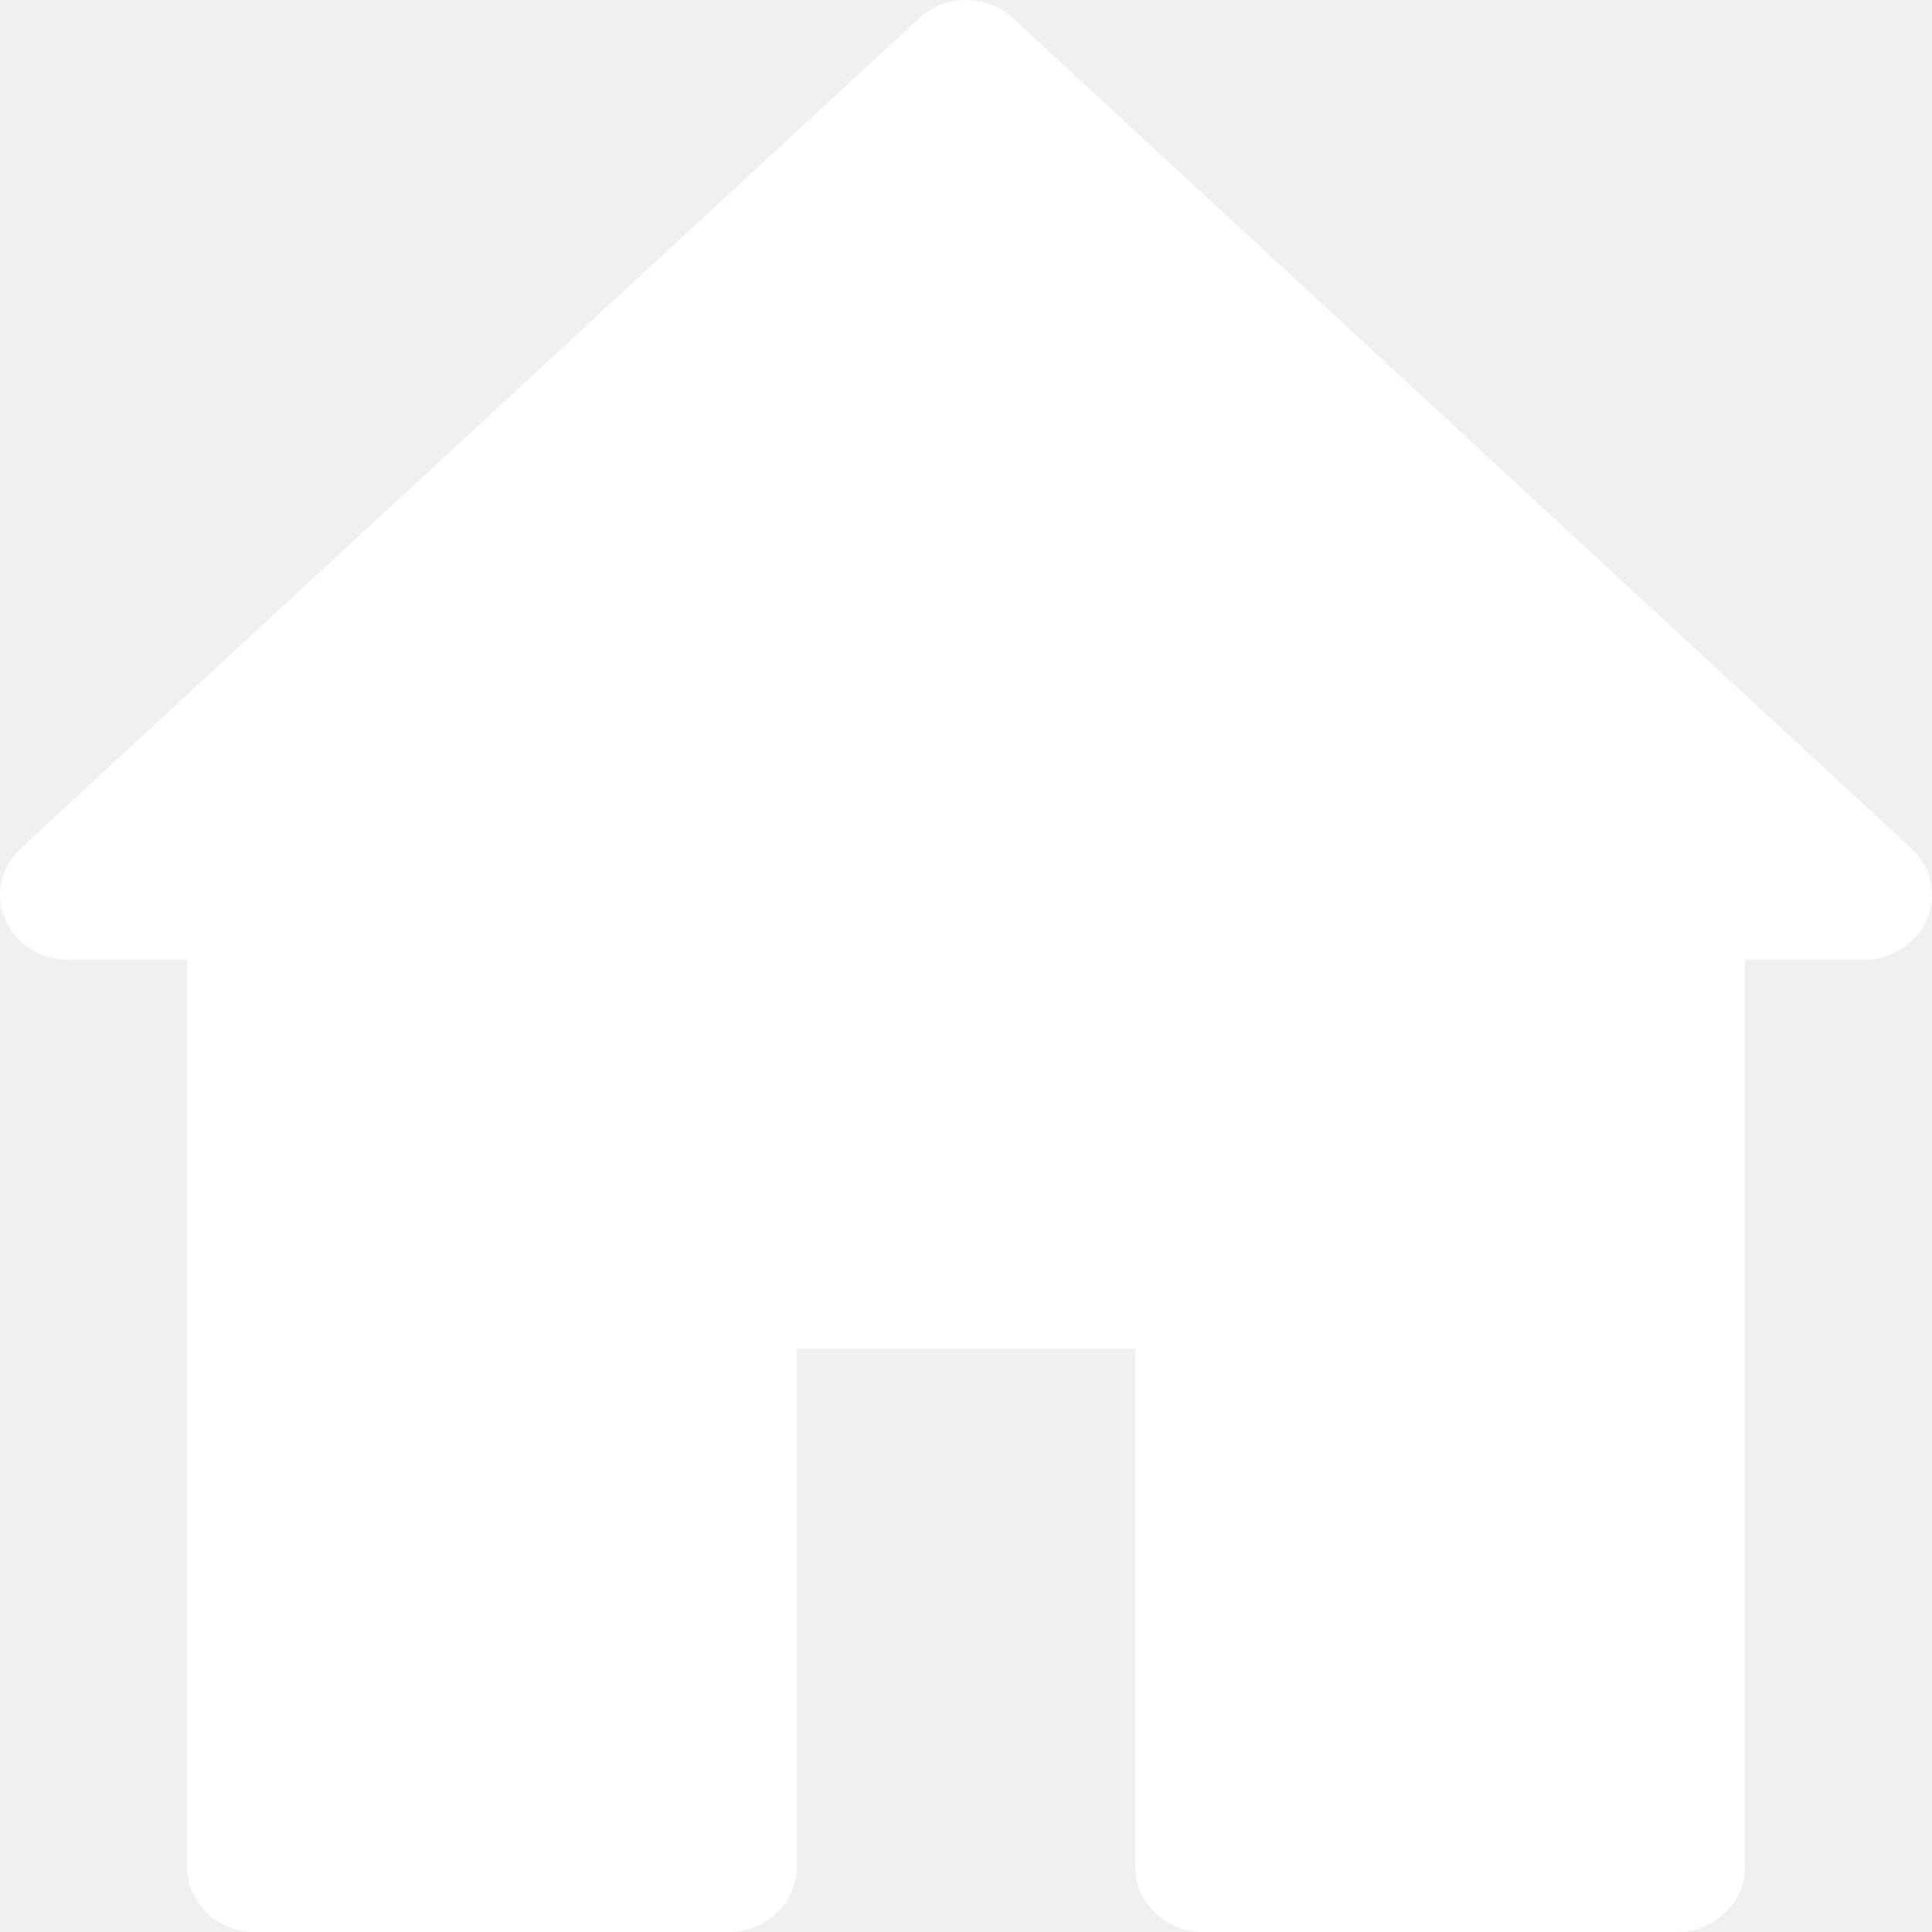
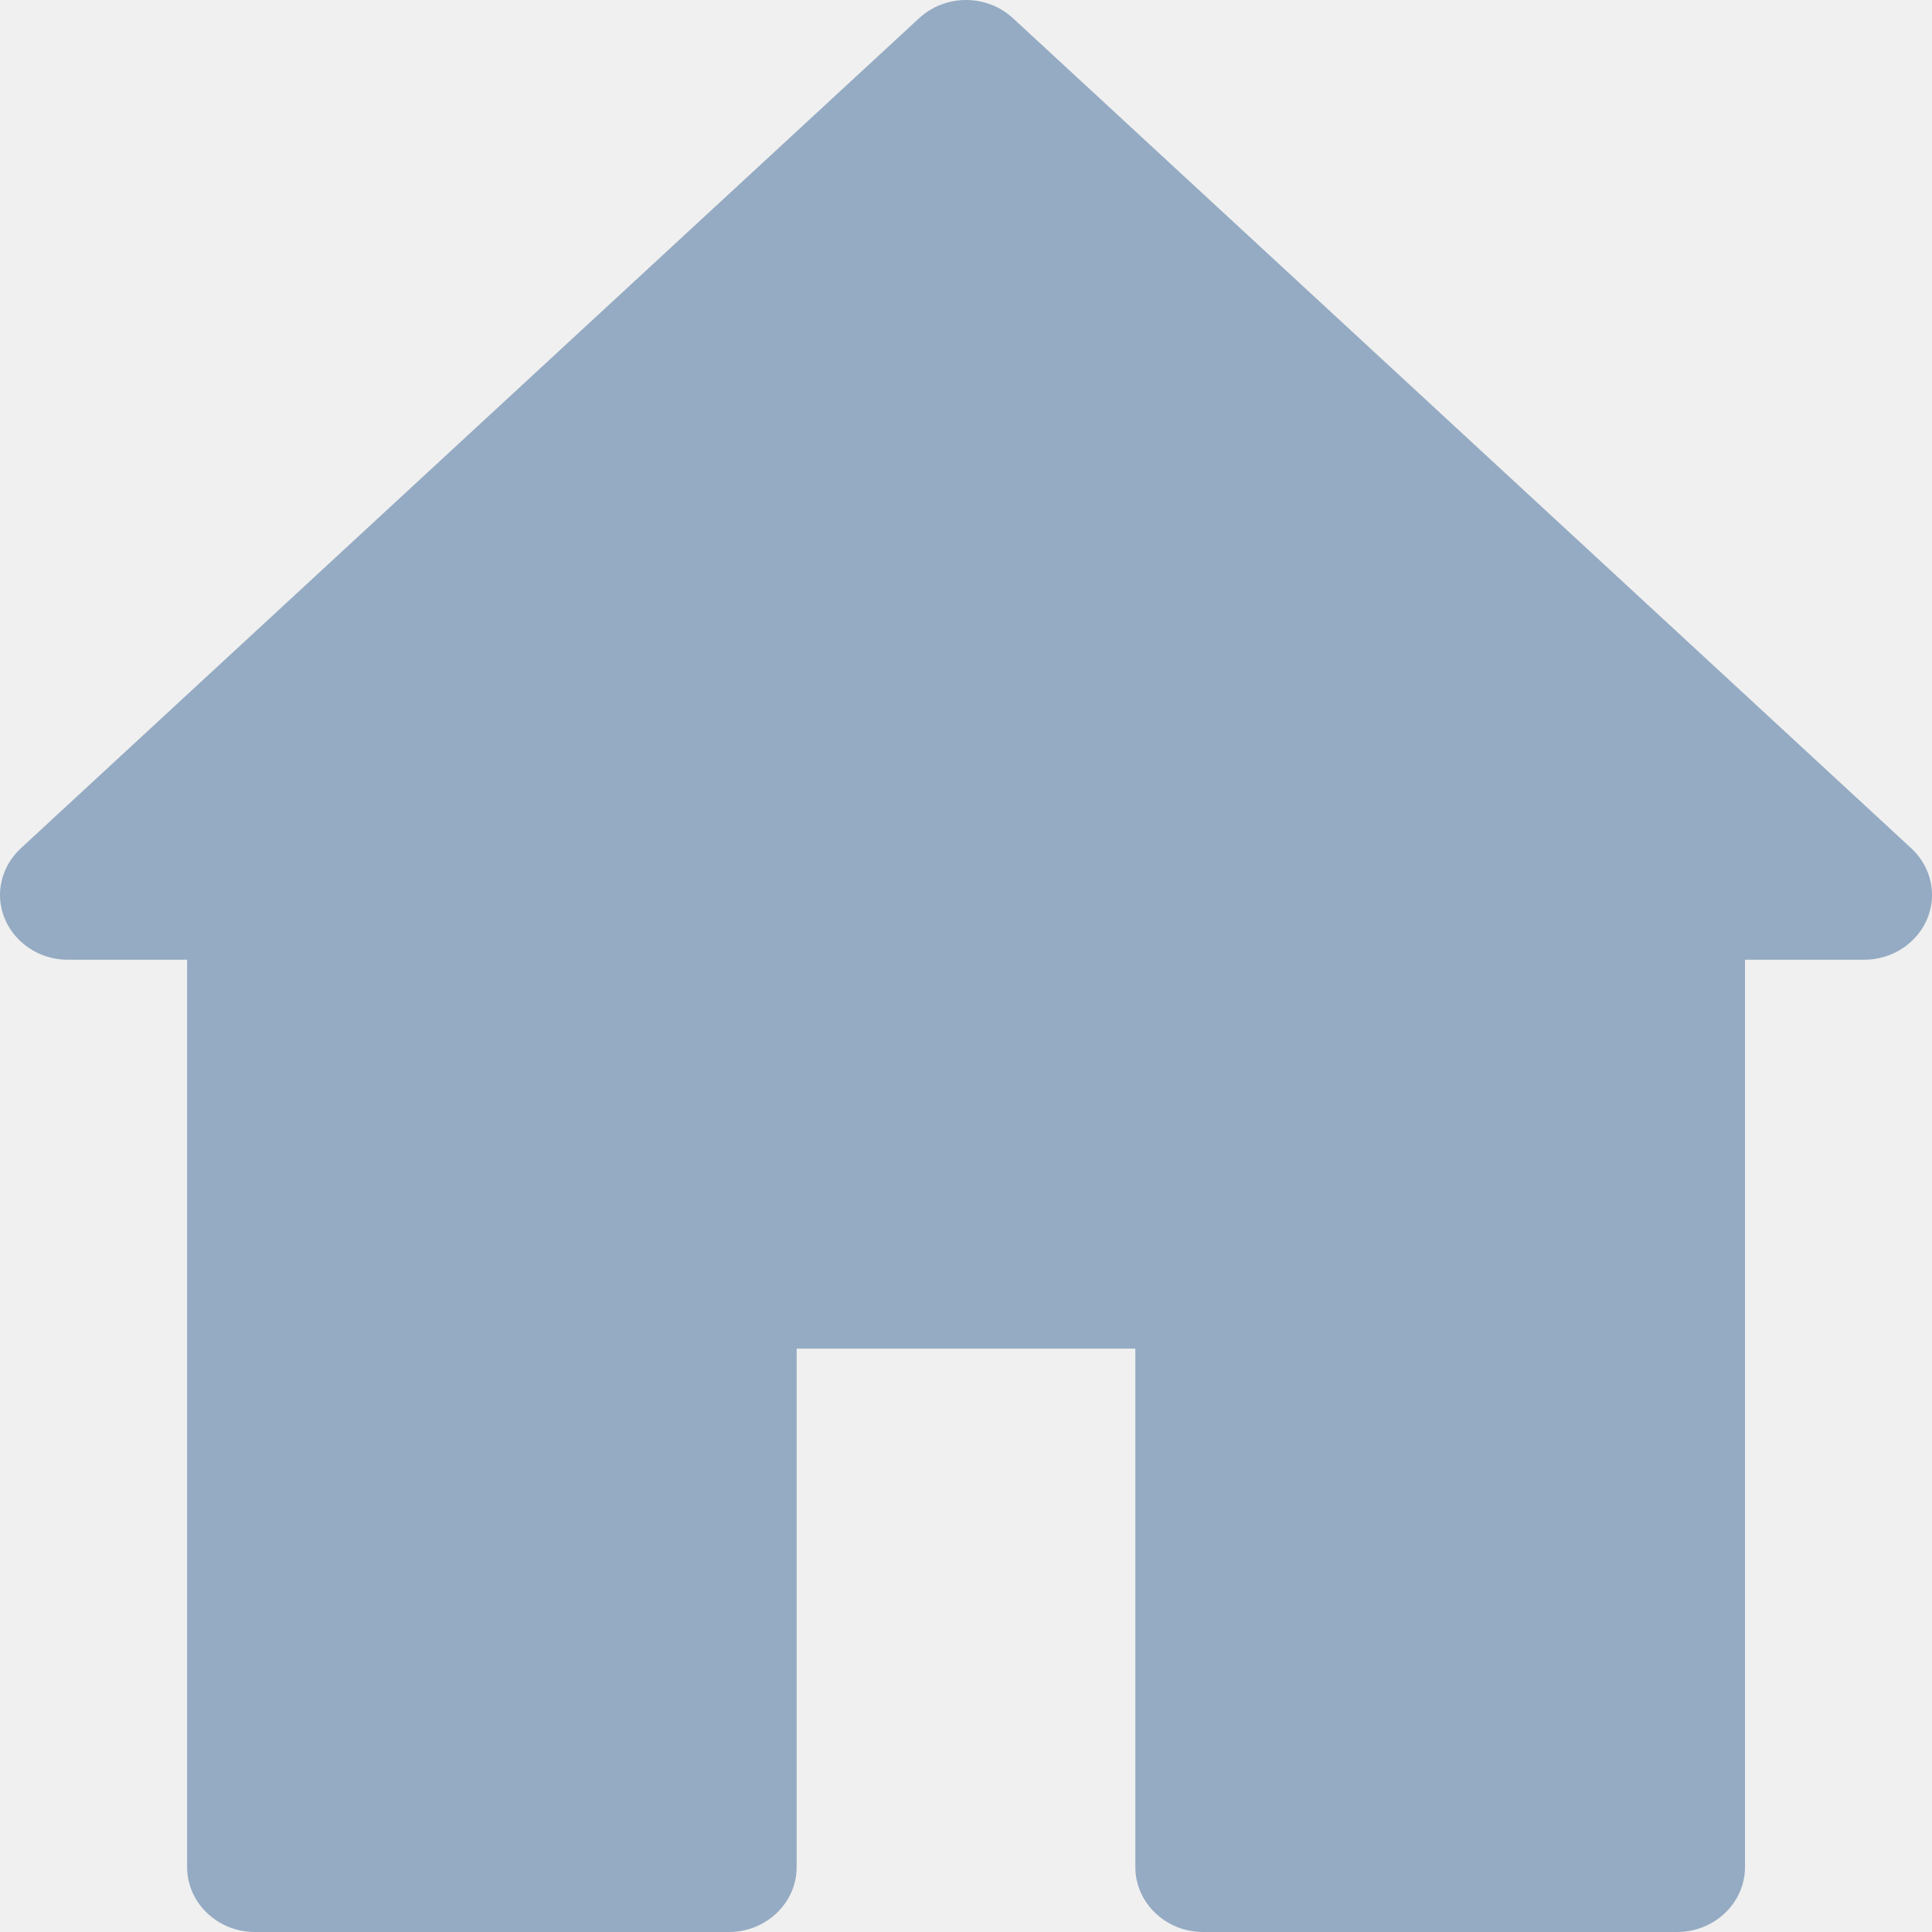
<svg xmlns="http://www.w3.org/2000/svg" width="20" height="20" viewBox="0 0 20 20" fill="none">
-   <path d="M19.803 9.729C19.672 9.86 19.488 9.935 19.299 9.935H18.064V19.329C18.064 19.698 17.748 20 17.362 20H12.454C12.069 20 11.753 19.698 11.753 19.329V13.961H8.247V19.329C8.247 19.698 7.932 20 7.546 20H2.638C2.252 20 1.937 19.698 1.937 19.329V9.935H0.701C0.316 9.935 0 9.633 0 9.264C0 9.084 0.079 8.908 0.215 8.782L9.514 0.189C9.786 -0.063 10.215 -0.063 10.487 0.189L19.786 8.782C20.066 9.042 20.071 9.465 19.803 9.729Z" fill="white" />
+   <path d="M19.803 9.729C19.672 9.86 19.488 9.935 19.299 9.935H18.064V19.329C18.064 19.698 17.748 20 17.362 20H12.454C12.069 20 11.753 19.698 11.753 19.329V13.961H8.247V19.329C8.247 19.698 7.932 20 7.546 20H2.638C2.252 20 1.937 19.698 1.937 19.329V9.935H0.701C0.316 9.935 0 9.633 0 9.264C0 9.084 0.079 8.908 0.215 8.782L9.514 0.189C9.786 -0.063 10.215 -0.063 10.487 0.189L19.786 8.782C20.066 9.042 20.071 9.465 19.803 9.729Z" fill="#95ABC3" />
</svg>
